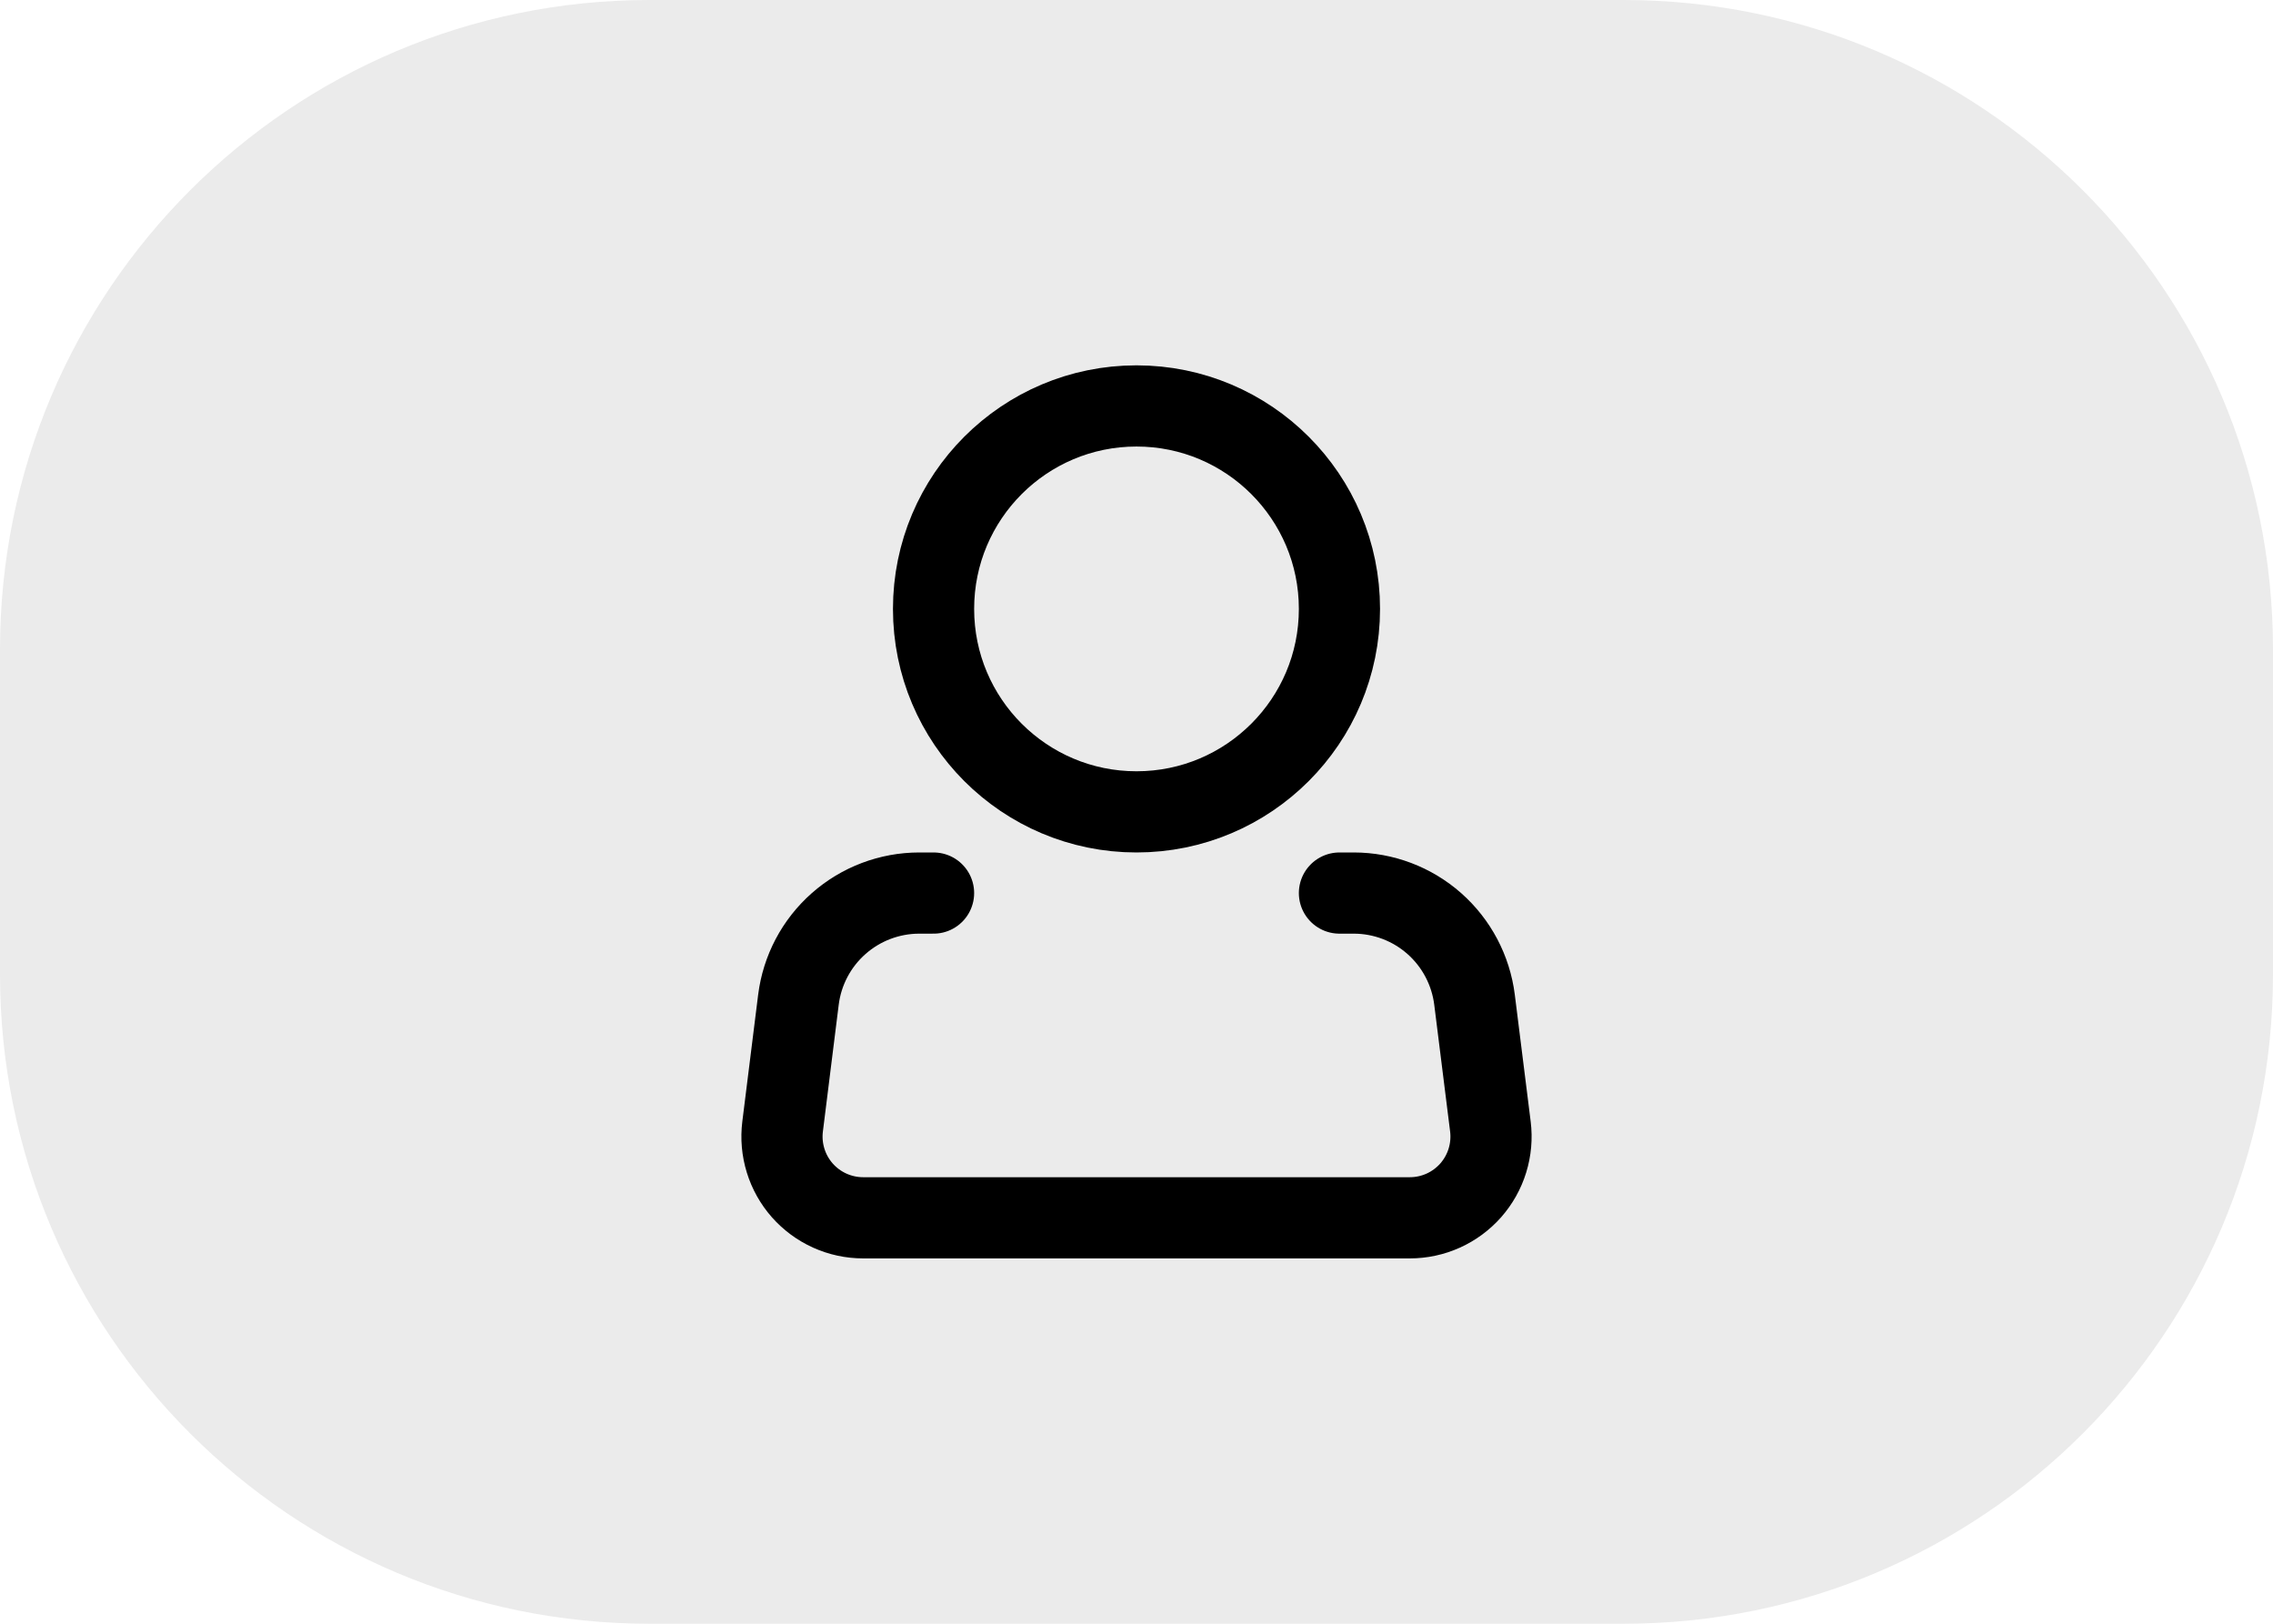
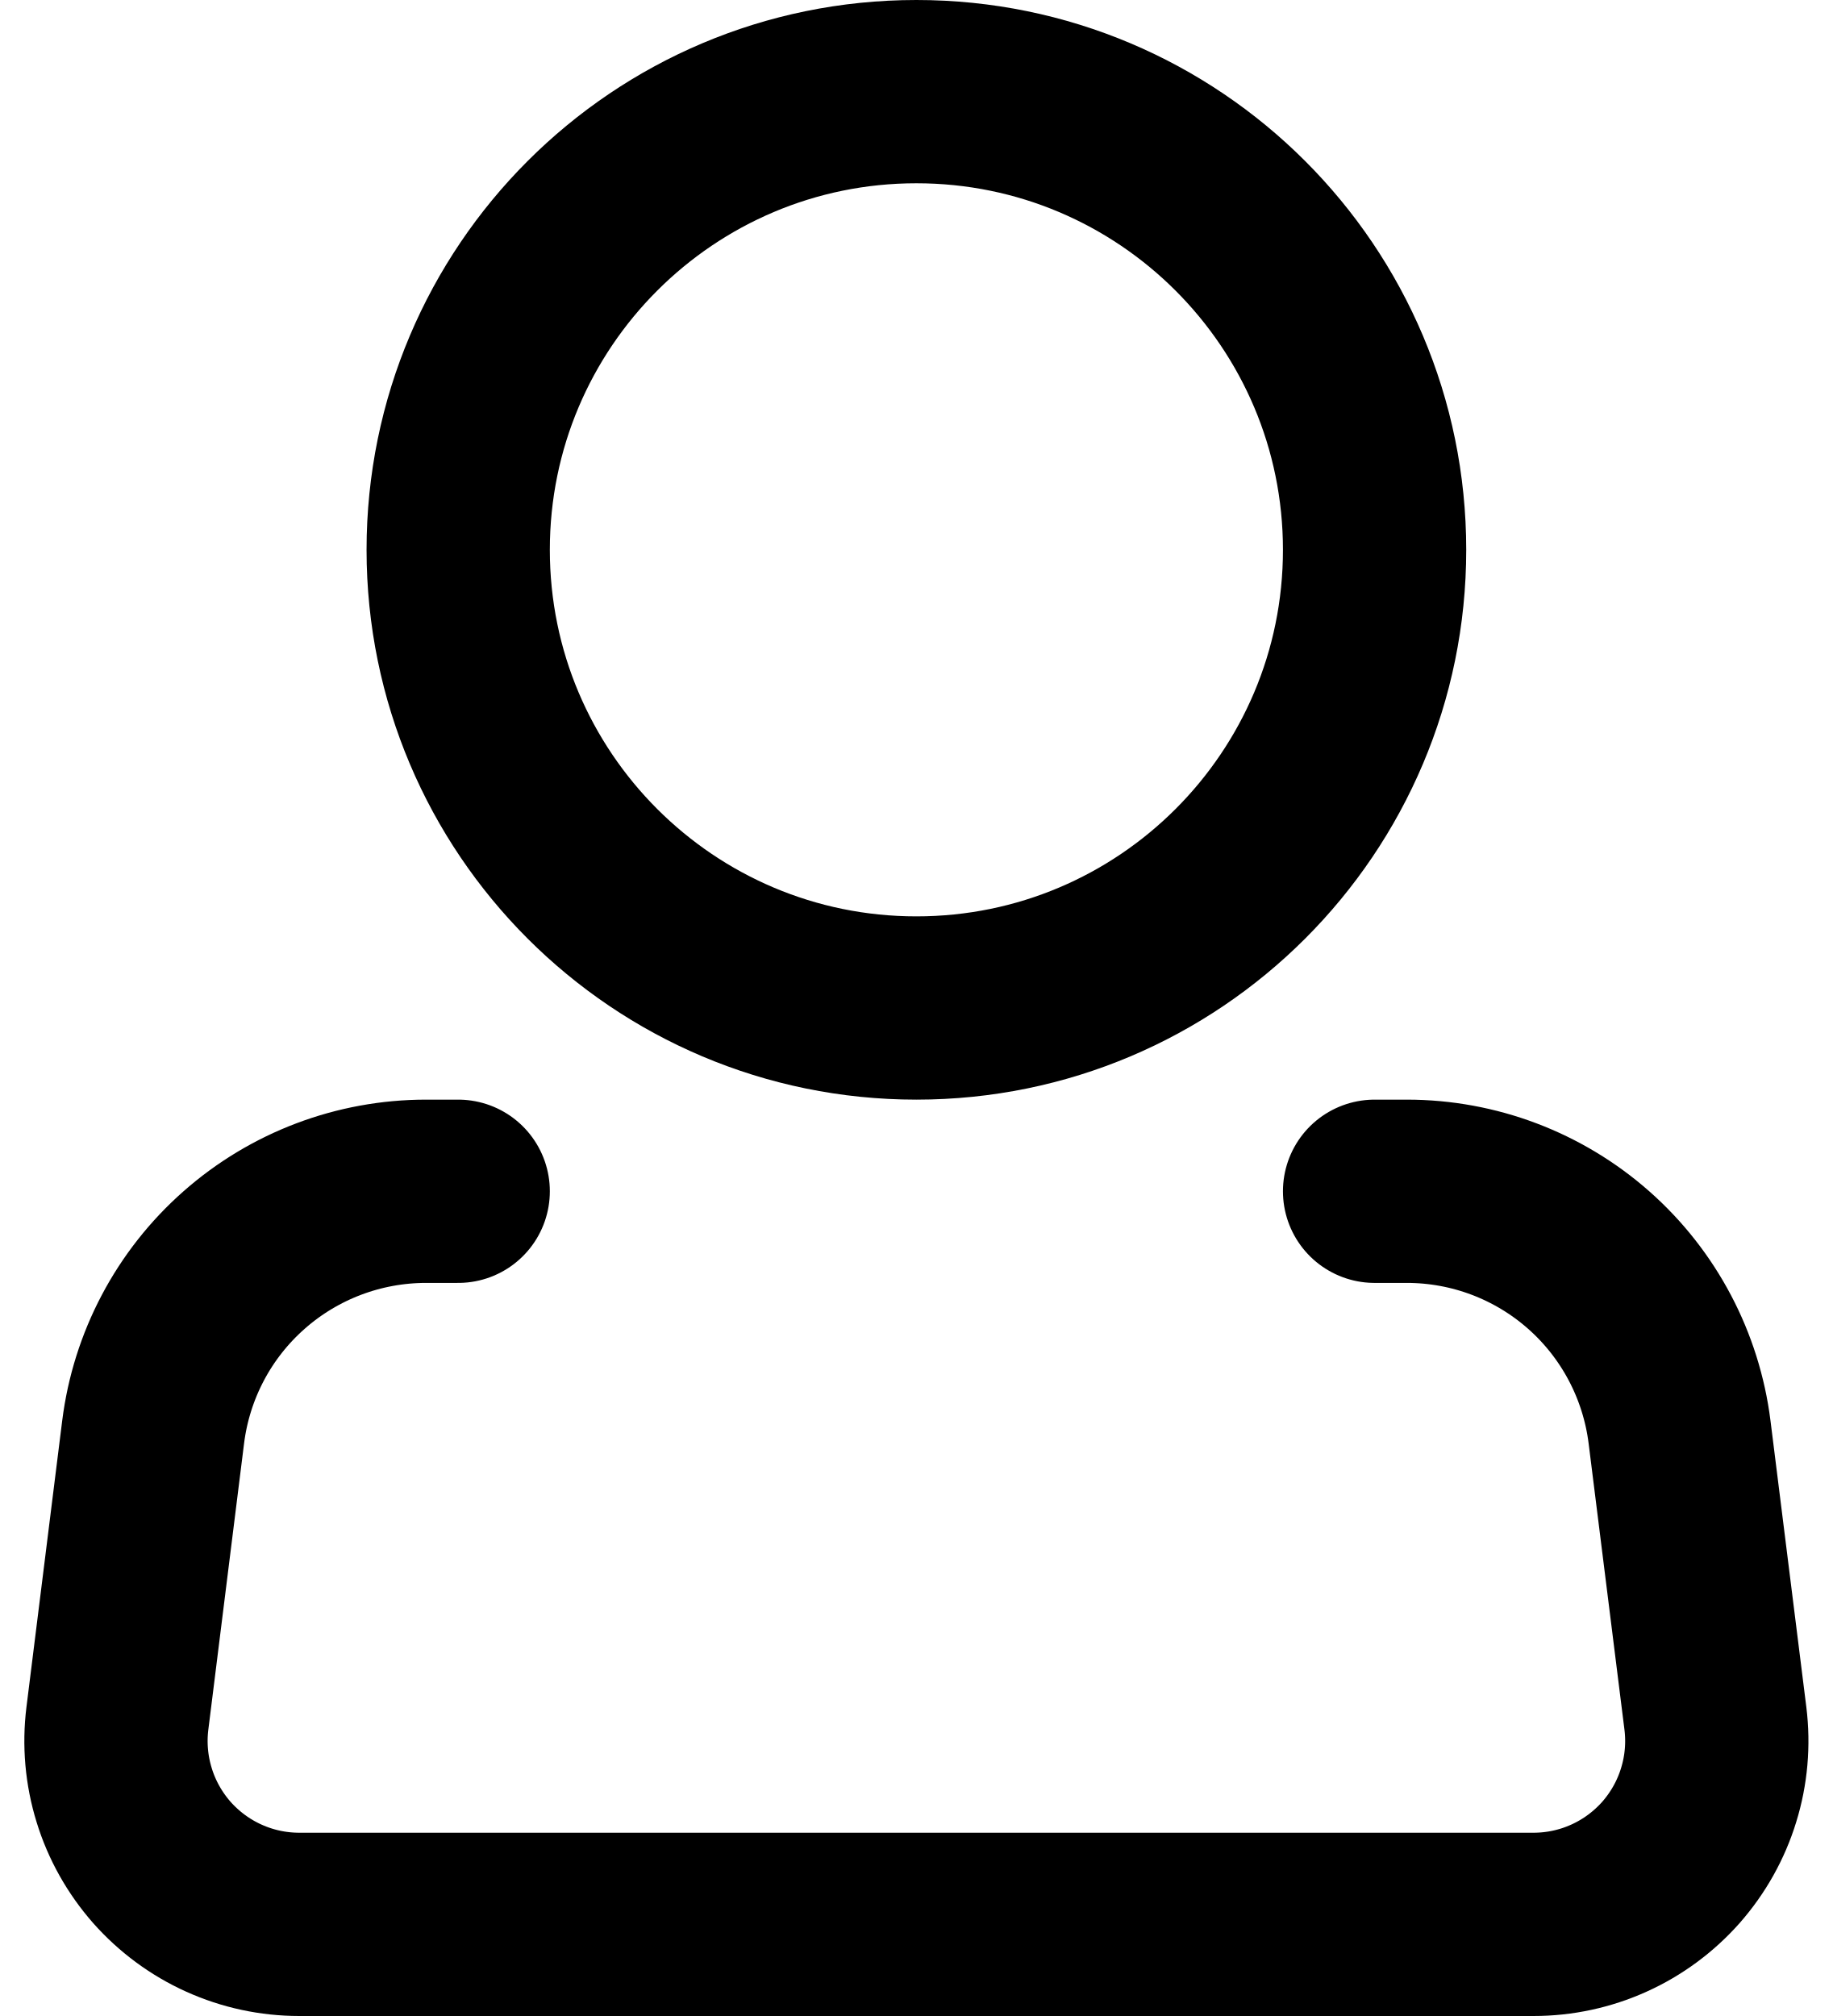
- <svg xmlns="http://www.w3.org/2000/svg" width="56" height="40" viewBox="0 0 56 40" fill="none">
-   <rect width="56" height="40" rx="16" fill="#EBEBEB" />
-   <path d="M28 20C30.761 20 33 17.761 33 15C33 12.239 30.761 10 28 10C25.239 10 23 12.239 23 15C23 17.761 25.239 20 28 20Z" stroke="black" stroke-width="2" />
-   <path d="M33 22H33.352C34.083 22 34.789 22.267 35.337 22.751C35.885 23.235 36.237 23.903 36.328 24.628L36.719 27.752C36.754 28.033 36.729 28.319 36.645 28.59C36.562 28.861 36.421 29.111 36.234 29.324C36.046 29.536 35.815 29.707 35.557 29.823C35.298 29.94 35.018 30 34.734 30H21.266C20.982 30 20.702 29.94 20.443 29.823C20.185 29.707 19.954 29.536 19.766 29.324C19.579 29.111 19.438 28.861 19.355 28.59C19.271 28.319 19.246 28.033 19.281 27.752L19.671 24.628C19.762 23.902 20.114 23.235 20.663 22.751C21.211 22.267 21.918 22 22.649 22H23" stroke="black" stroke-width="2" stroke-linecap="round" stroke-linejoin="round" />
+ <svg xmlns="http://www.w3.org/2000/svg" width="20" height="22" viewBox="0 0 20 22" fill="none">
+   <path d="M10 11C12.761 11 15 8.761 15 6C15 3.239 12.761 1 10 1C7.239 1 5 3.239 5 6C5 8.761 7.239 11 10 11Z" stroke="black" stroke-width="2" />
+   <path d="M15 13H15.352C16.083 13 16.789 13.267 17.337 13.751C17.885 14.235 18.237 14.903 18.328 15.628L18.719 18.752C18.754 19.033 18.729 19.319 18.645 19.59C18.562 19.861 18.421 20.111 18.234 20.324C18.046 20.536 17.815 20.707 17.557 20.823C17.298 20.94 17.018 21 16.734 21H3.266C2.982 21 2.702 20.94 2.443 20.823C2.185 20.707 1.954 20.536 1.766 20.324C1.579 20.111 1.438 19.861 1.355 19.59C1.271 19.319 1.246 19.033 1.281 18.752L1.671 15.628C1.762 14.902 2.114 14.235 2.663 13.751C3.211 13.267 3.918 13 4.649 13H5" stroke="black" stroke-width="2" stroke-linecap="round" stroke-linejoin="round" />
</svg>
